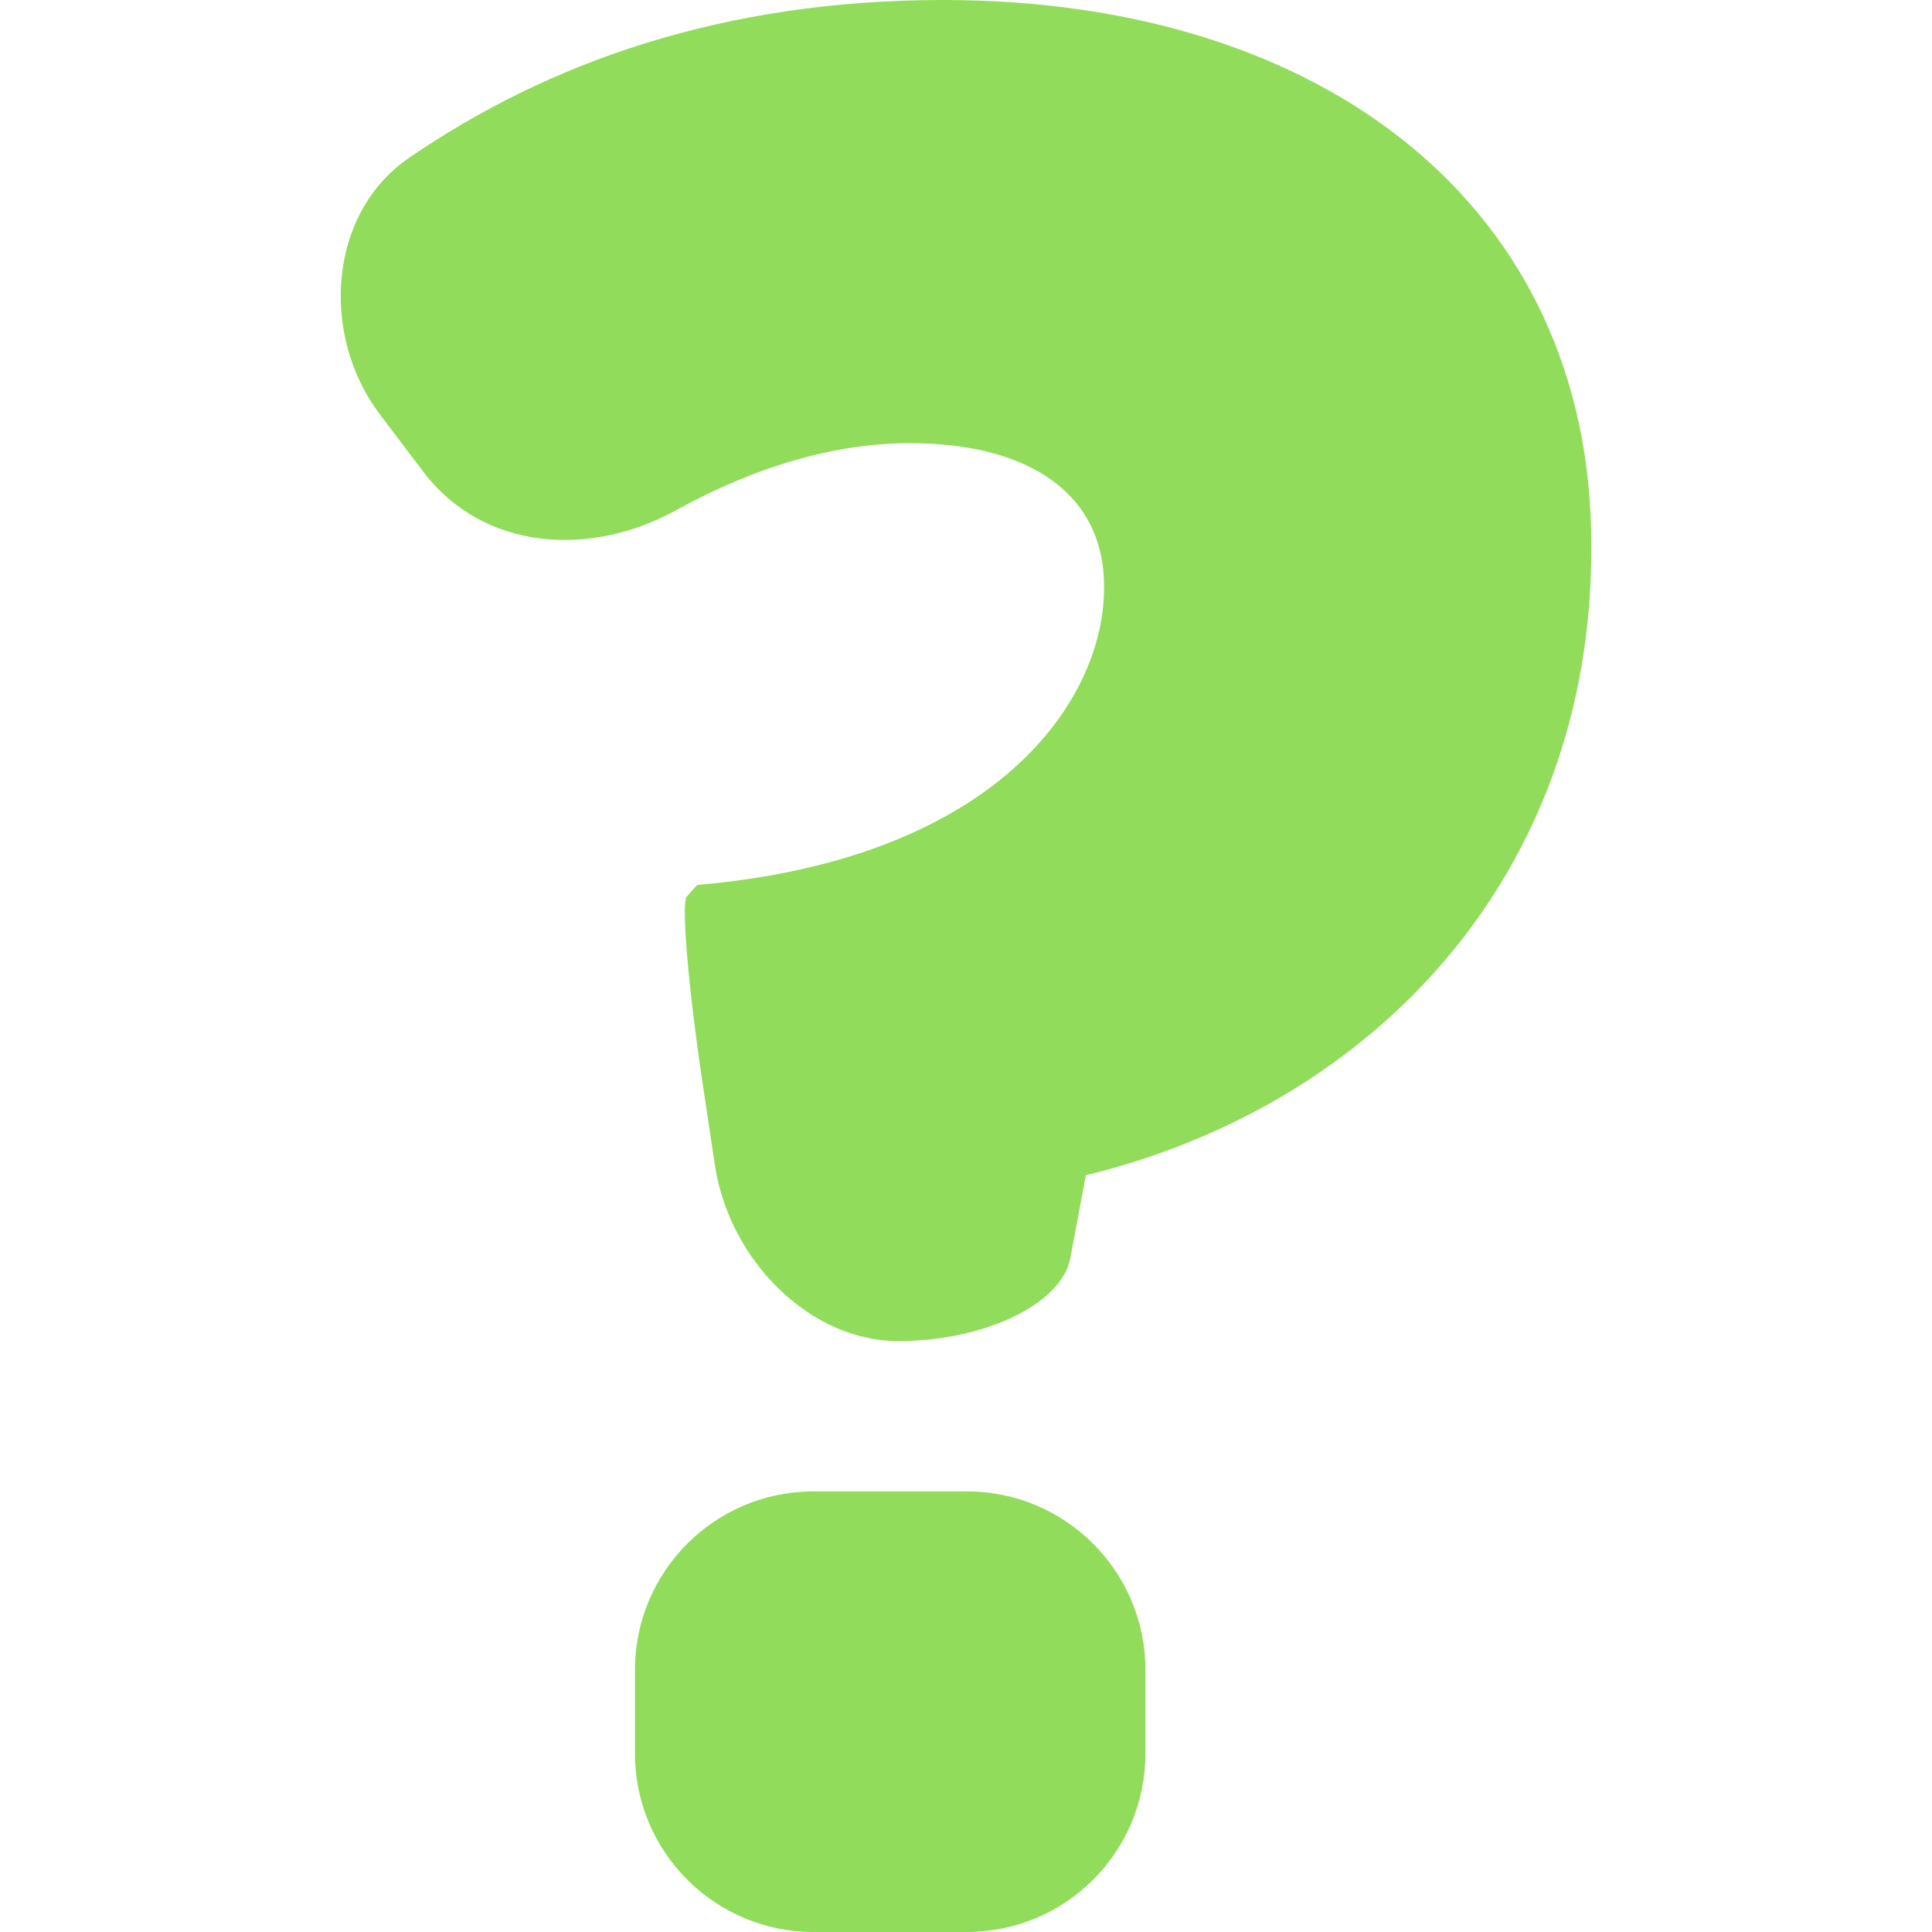
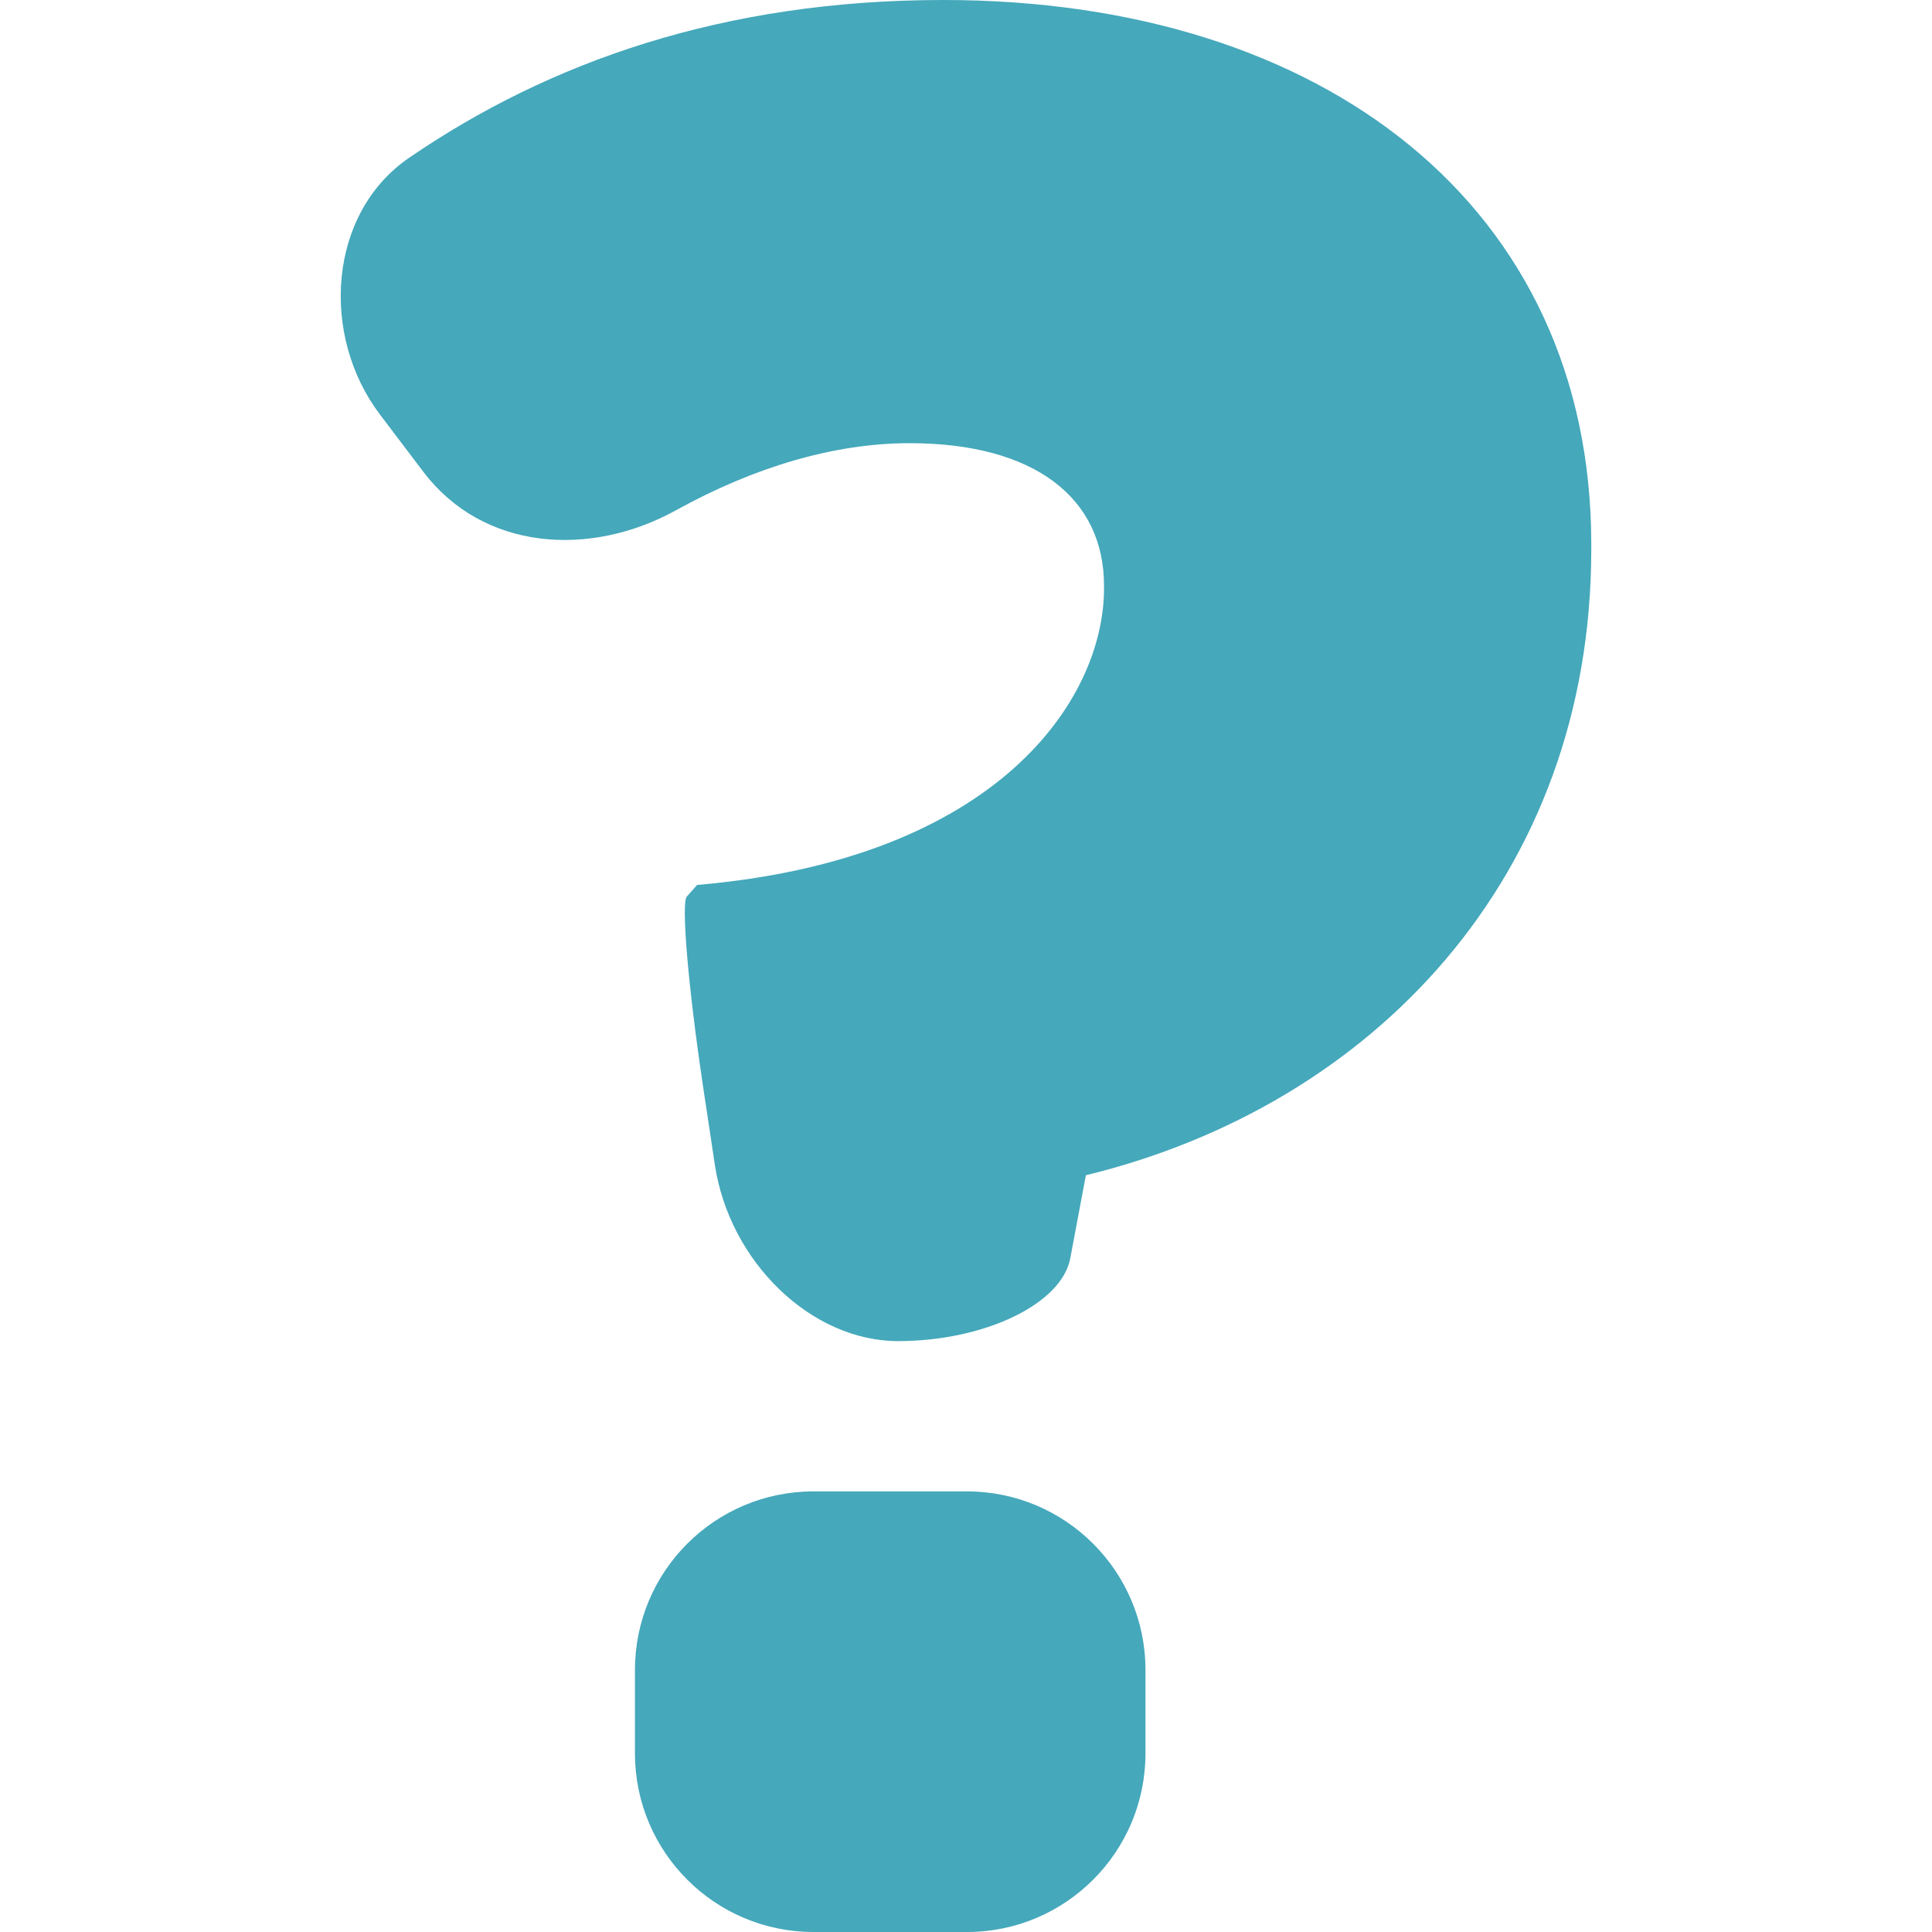
<svg xmlns="http://www.w3.org/2000/svg" version="1.1" id="Capa_1" x="0px" y="0px" viewBox="0 0 281.232 281.232" style="enable-background:new 0 0 281.232 281.232;" xml:space="preserve" width="512px" height="512px">
  <g>
-     <path d="M231.634,79.976v-0.751C231.634,30.181,192.772,0,137.32,0c-31.987,0-57.415,9.018-77.784,22.98   c-11.841,8.115-12.907,25.906-4.232,37.355l6.326,8.349c8.675,11.444,24.209,12.532,36.784,5.586   c11.46-6.331,23.083-9.758,34-9.758c18.107,0,28.294,7.919,28.294,20.75v0.375c0,16.225-15.469,39.411-59.231,43.181l-1.507,1.697   c-0.832,0.936,0.218,13.212,2.339,27.413l1.741,11.58c2.121,14.201,14.065,25.71,26.668,25.71s23.839-5.406,25.08-12.069   c1.256-6.668,2.268-12.075,2.268-12.075C199.935,160.882,231.634,127.513,231.634,79.976z" fill="#91DC5A" />
-     <path d="M118.42,217.095c-14.359,0-25.993,11.64-25.993,25.999v12.14c0,14.359,11.64,25.999,25.993,25.999   h22.322c14.359,0,25.999-11.64,25.999-25.999v-12.14c0-14.359-11.645-25.999-25.999-25.999H118.42z" fill="#91DC5A" />
+     <path d="M231.634,79.976v-0.751C231.634,30.181,192.772,0,137.32,0c-31.987,0-57.415,9.018-77.784,22.98   c-11.841,8.115-12.907,25.906-4.232,37.355l6.326,8.349c8.675,11.444,24.209,12.532,36.784,5.586   c11.46-6.331,23.083-9.758,34-9.758c18.107,0,28.294,7.919,28.294,20.75v0.375c0,16.225-15.469,39.411-59.231,43.181l-1.507,1.697   c-0.832,0.936,0.218,13.212,2.339,27.413l1.741,11.58c2.121,14.201,14.065,25.71,26.668,25.71s23.839-5.406,25.08-12.069   c1.256-6.668,2.268-12.075,2.268-12.075C199.935,160.882,231.634,127.513,231.634,79.976z" fill="#45a8bb" />
+     <path d="M118.42,217.095c-14.359,0-25.993,11.64-25.993,25.999v12.14c0,14.359,11.64,25.999,25.993,25.999   h22.322c14.359,0,25.999-11.64,25.999-25.999v-12.14c0-14.359-11.645-25.999-25.999-25.999H118.42z" fill="#45a8bb" />
  </g>
-   <g>
- </g>
-   <g>
- </g>
-   <g>
- </g>
-   <g>
- </g>
-   <g>
- </g>
-   <g>
- </g>
-   <g>
- </g>
-   <g>
- </g>
-   <g>
- </g>
-   <g>
- </g>
-   <g>
- </g>
-   <g>
- </g>
-   <g>
- </g>
-   <g>
- </g>
-   <g>
- </g>
</svg>
